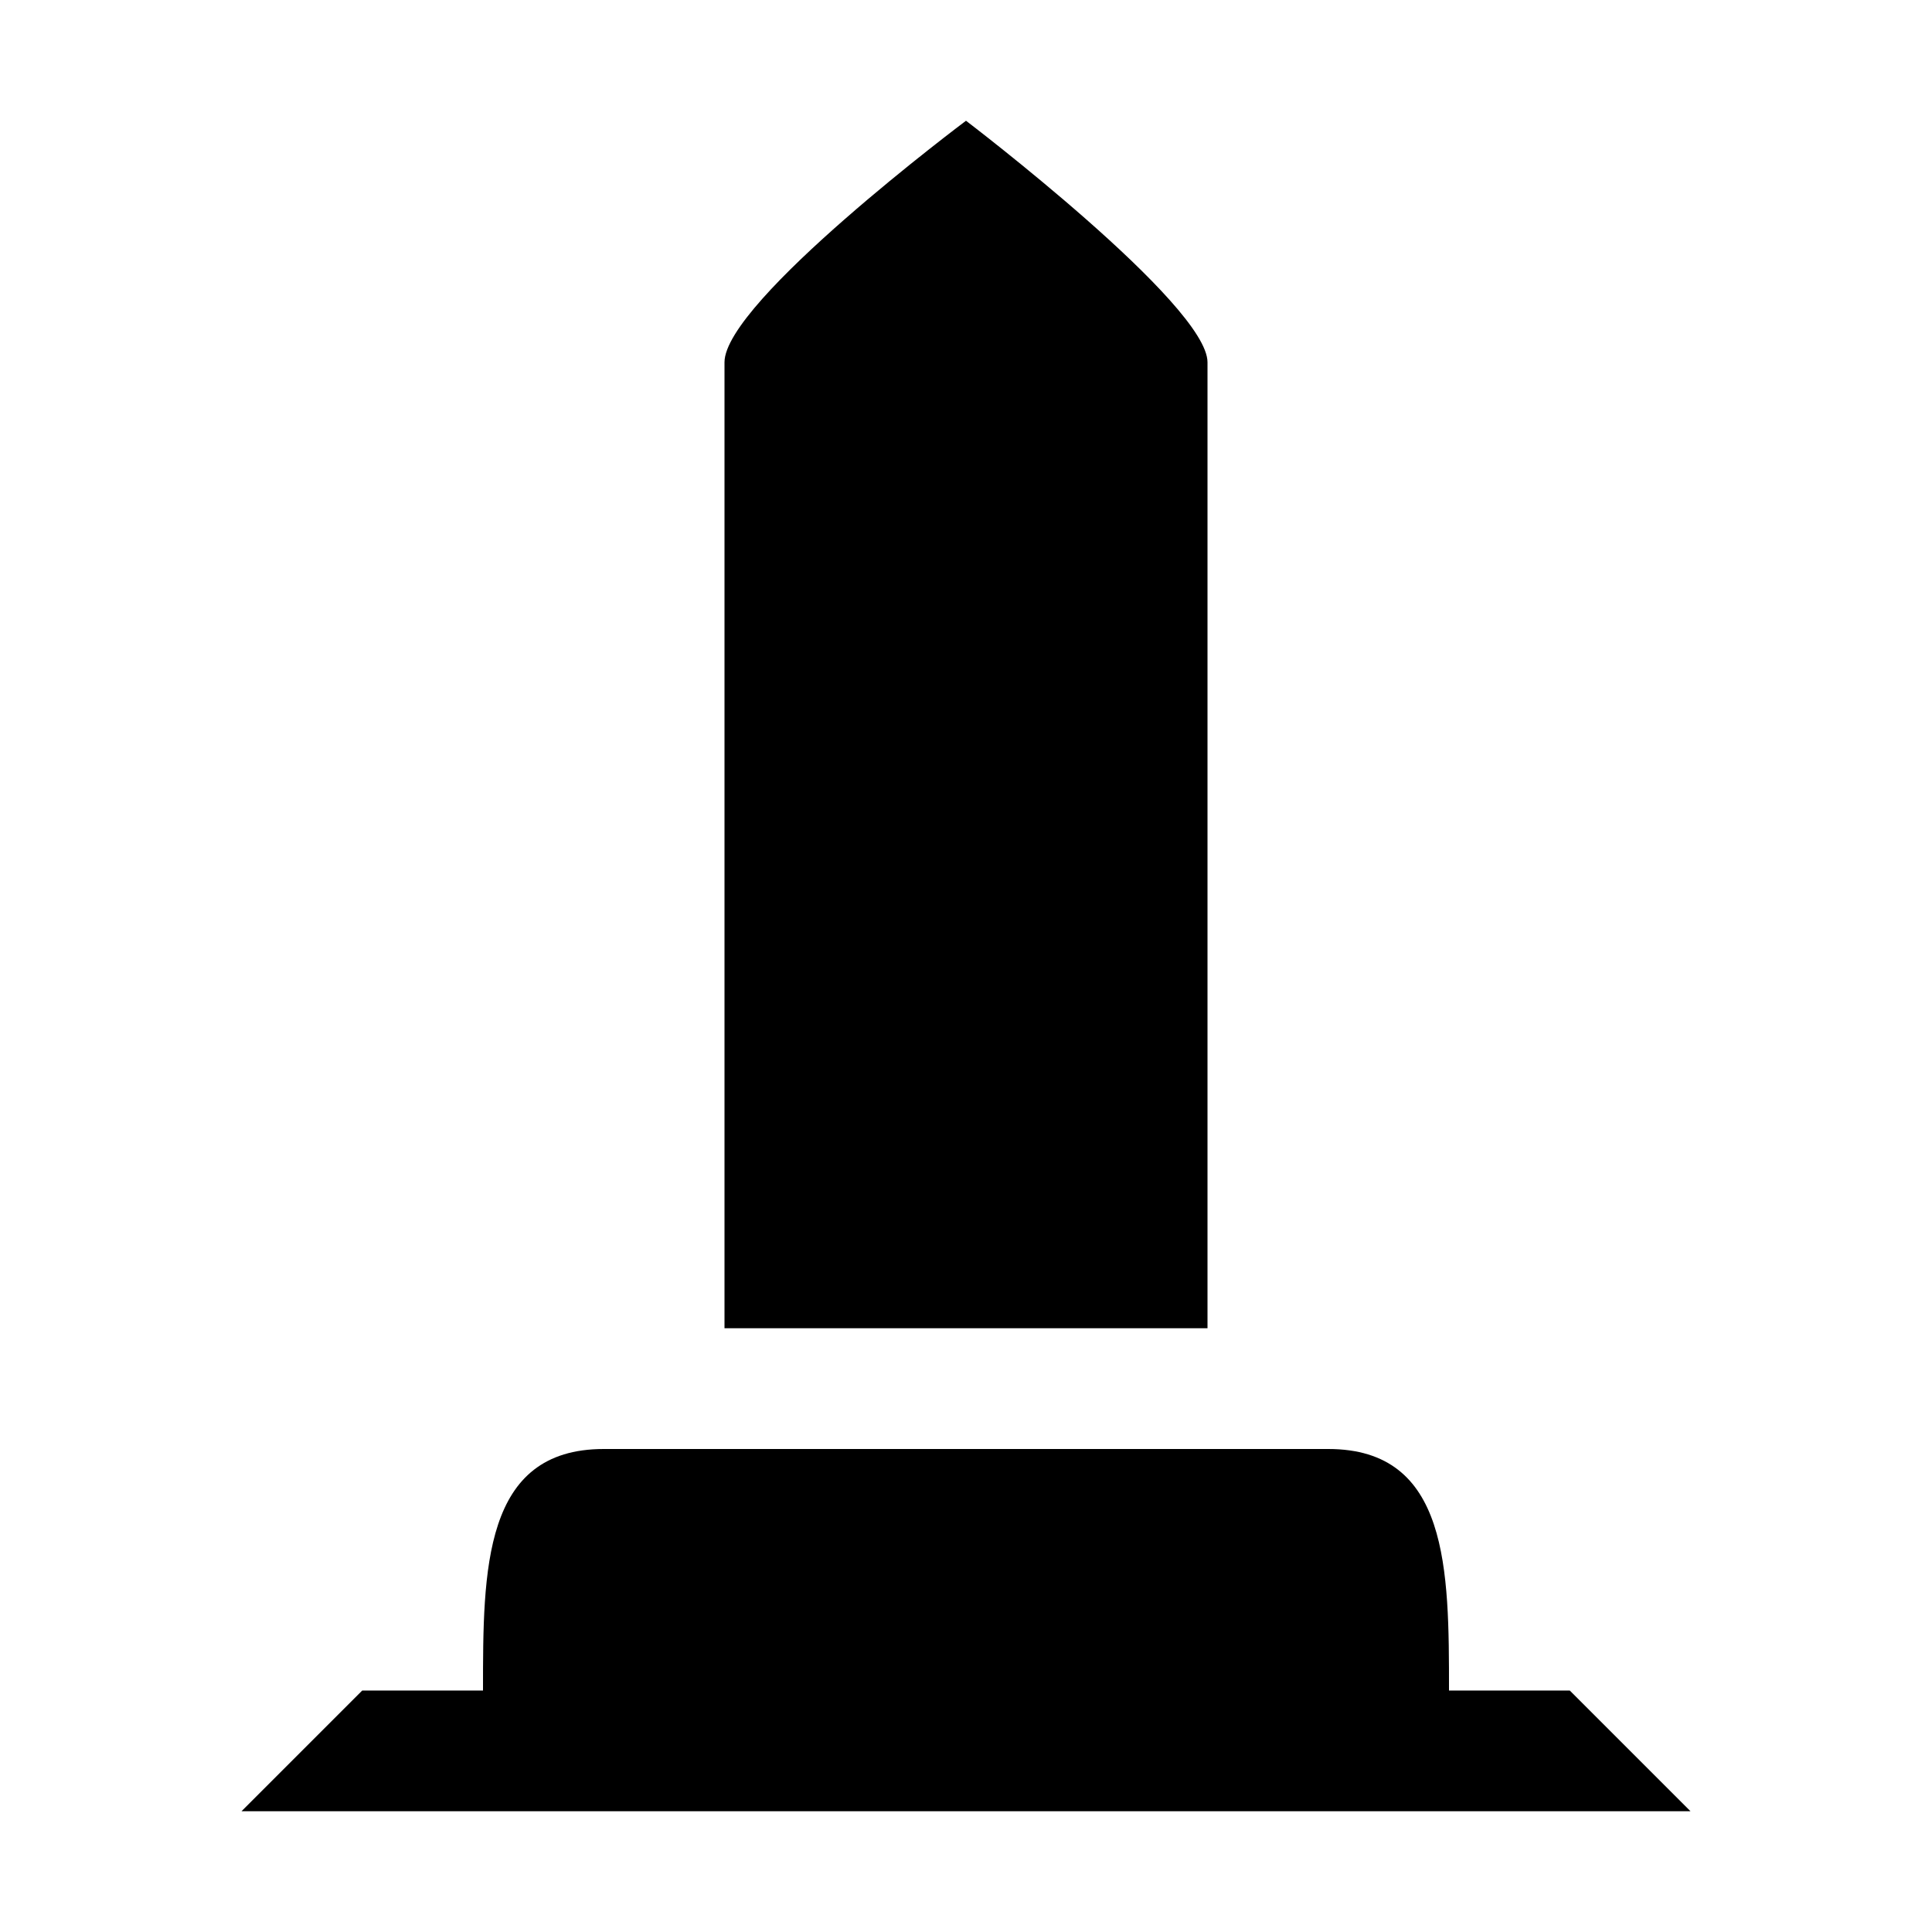
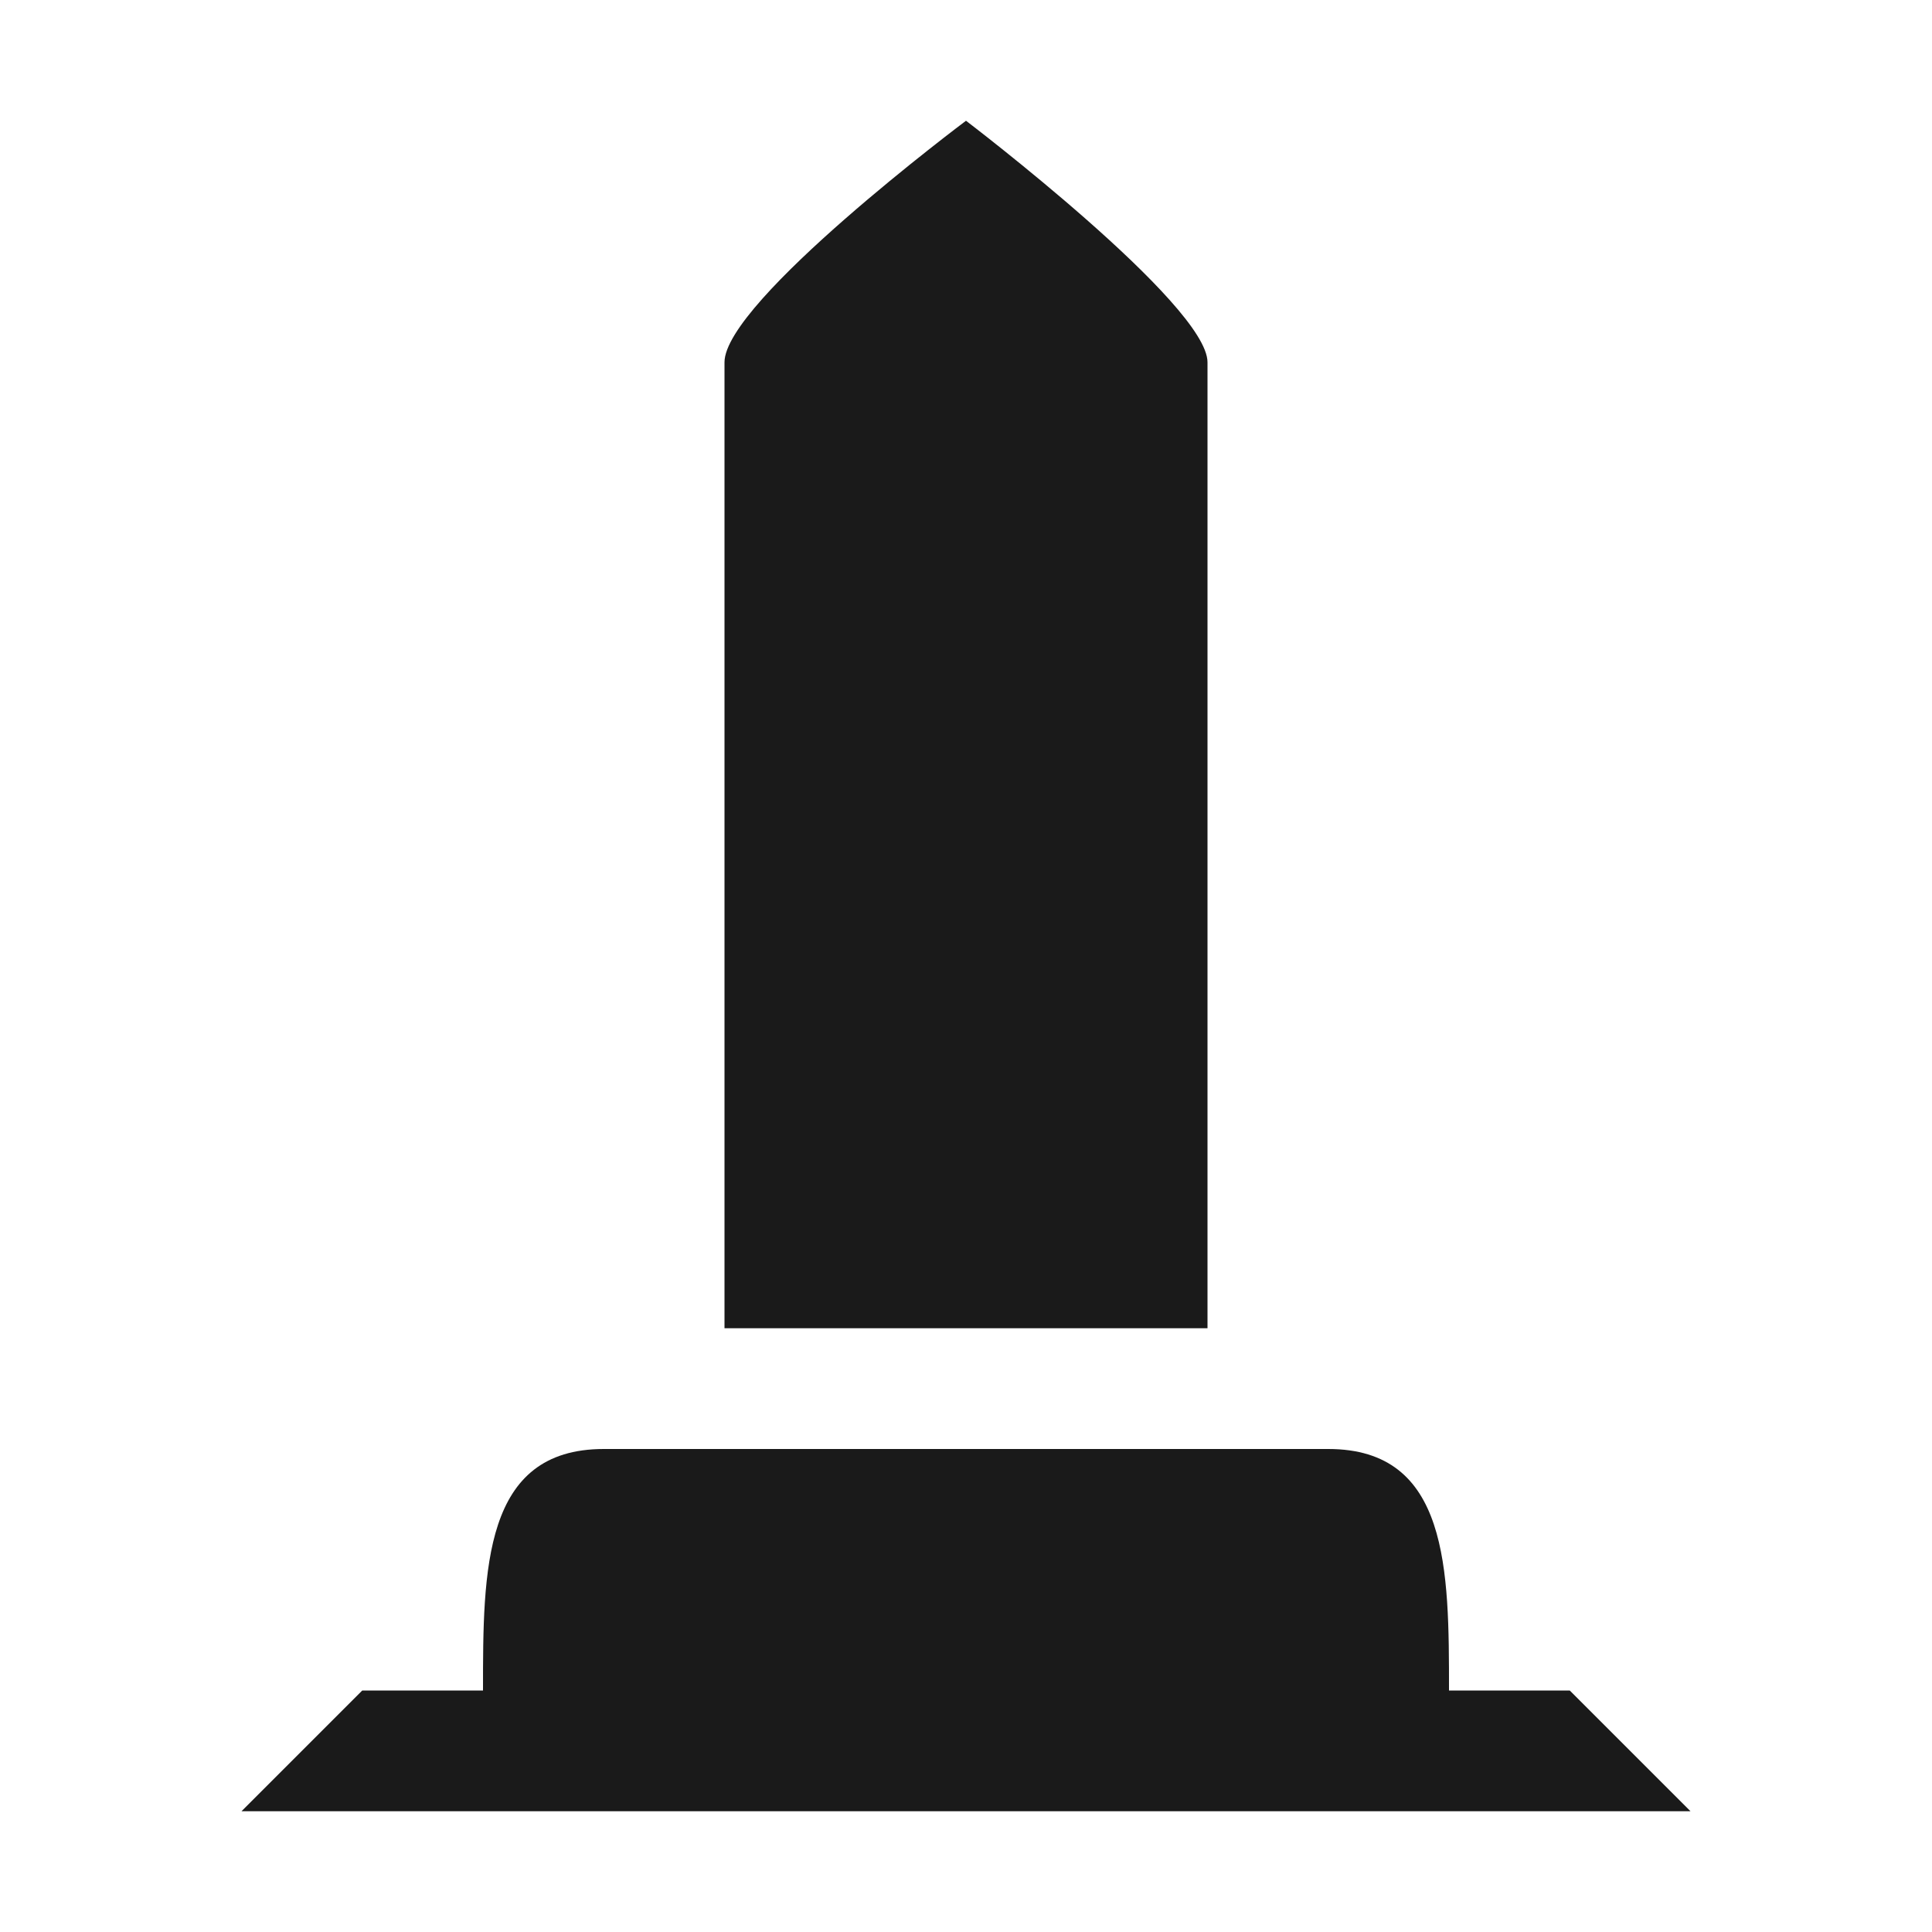
<svg xmlns="http://www.w3.org/2000/svg" version="1.1" width="100%" height="100%" viewBox="0 0 16 16" id="svg2">
  <defs id="defs6" />
  <rect width="16" height="16" x="0" y="0" id="canvas" style="fill:none;stroke:none;visibility:hidden" />
-   <path d="M 8,1 C 8,1 6,2.497 6,3 l 0,8 4,0 0,-8 C 10,2.521 8,1 8,1 z M 5,12 c -1,0 -1,1 -1,2 l -1,0 -1,1 12,0 -1,-1 -1,0 c 0,-1 0,-2 -1,-2 z" id="monument" style="fill:#000000;fill-opacity:1;stroke:none" />
+   <path d="M 8,1 C 8,1 6,2.497 6,3 l 0,8 4,0 0,-8 C 10,2.521 8,1 8,1 z M 5,12 c -1,0 -1,1 -1,2 l -1,0 -1,1 12,0 -1,-1 -1,0 c 0,-1 0,-2 -1,-2 z" id="monument" style="fill:#1a1a1a;fill-opacity:1;stroke:none" />
</svg>
